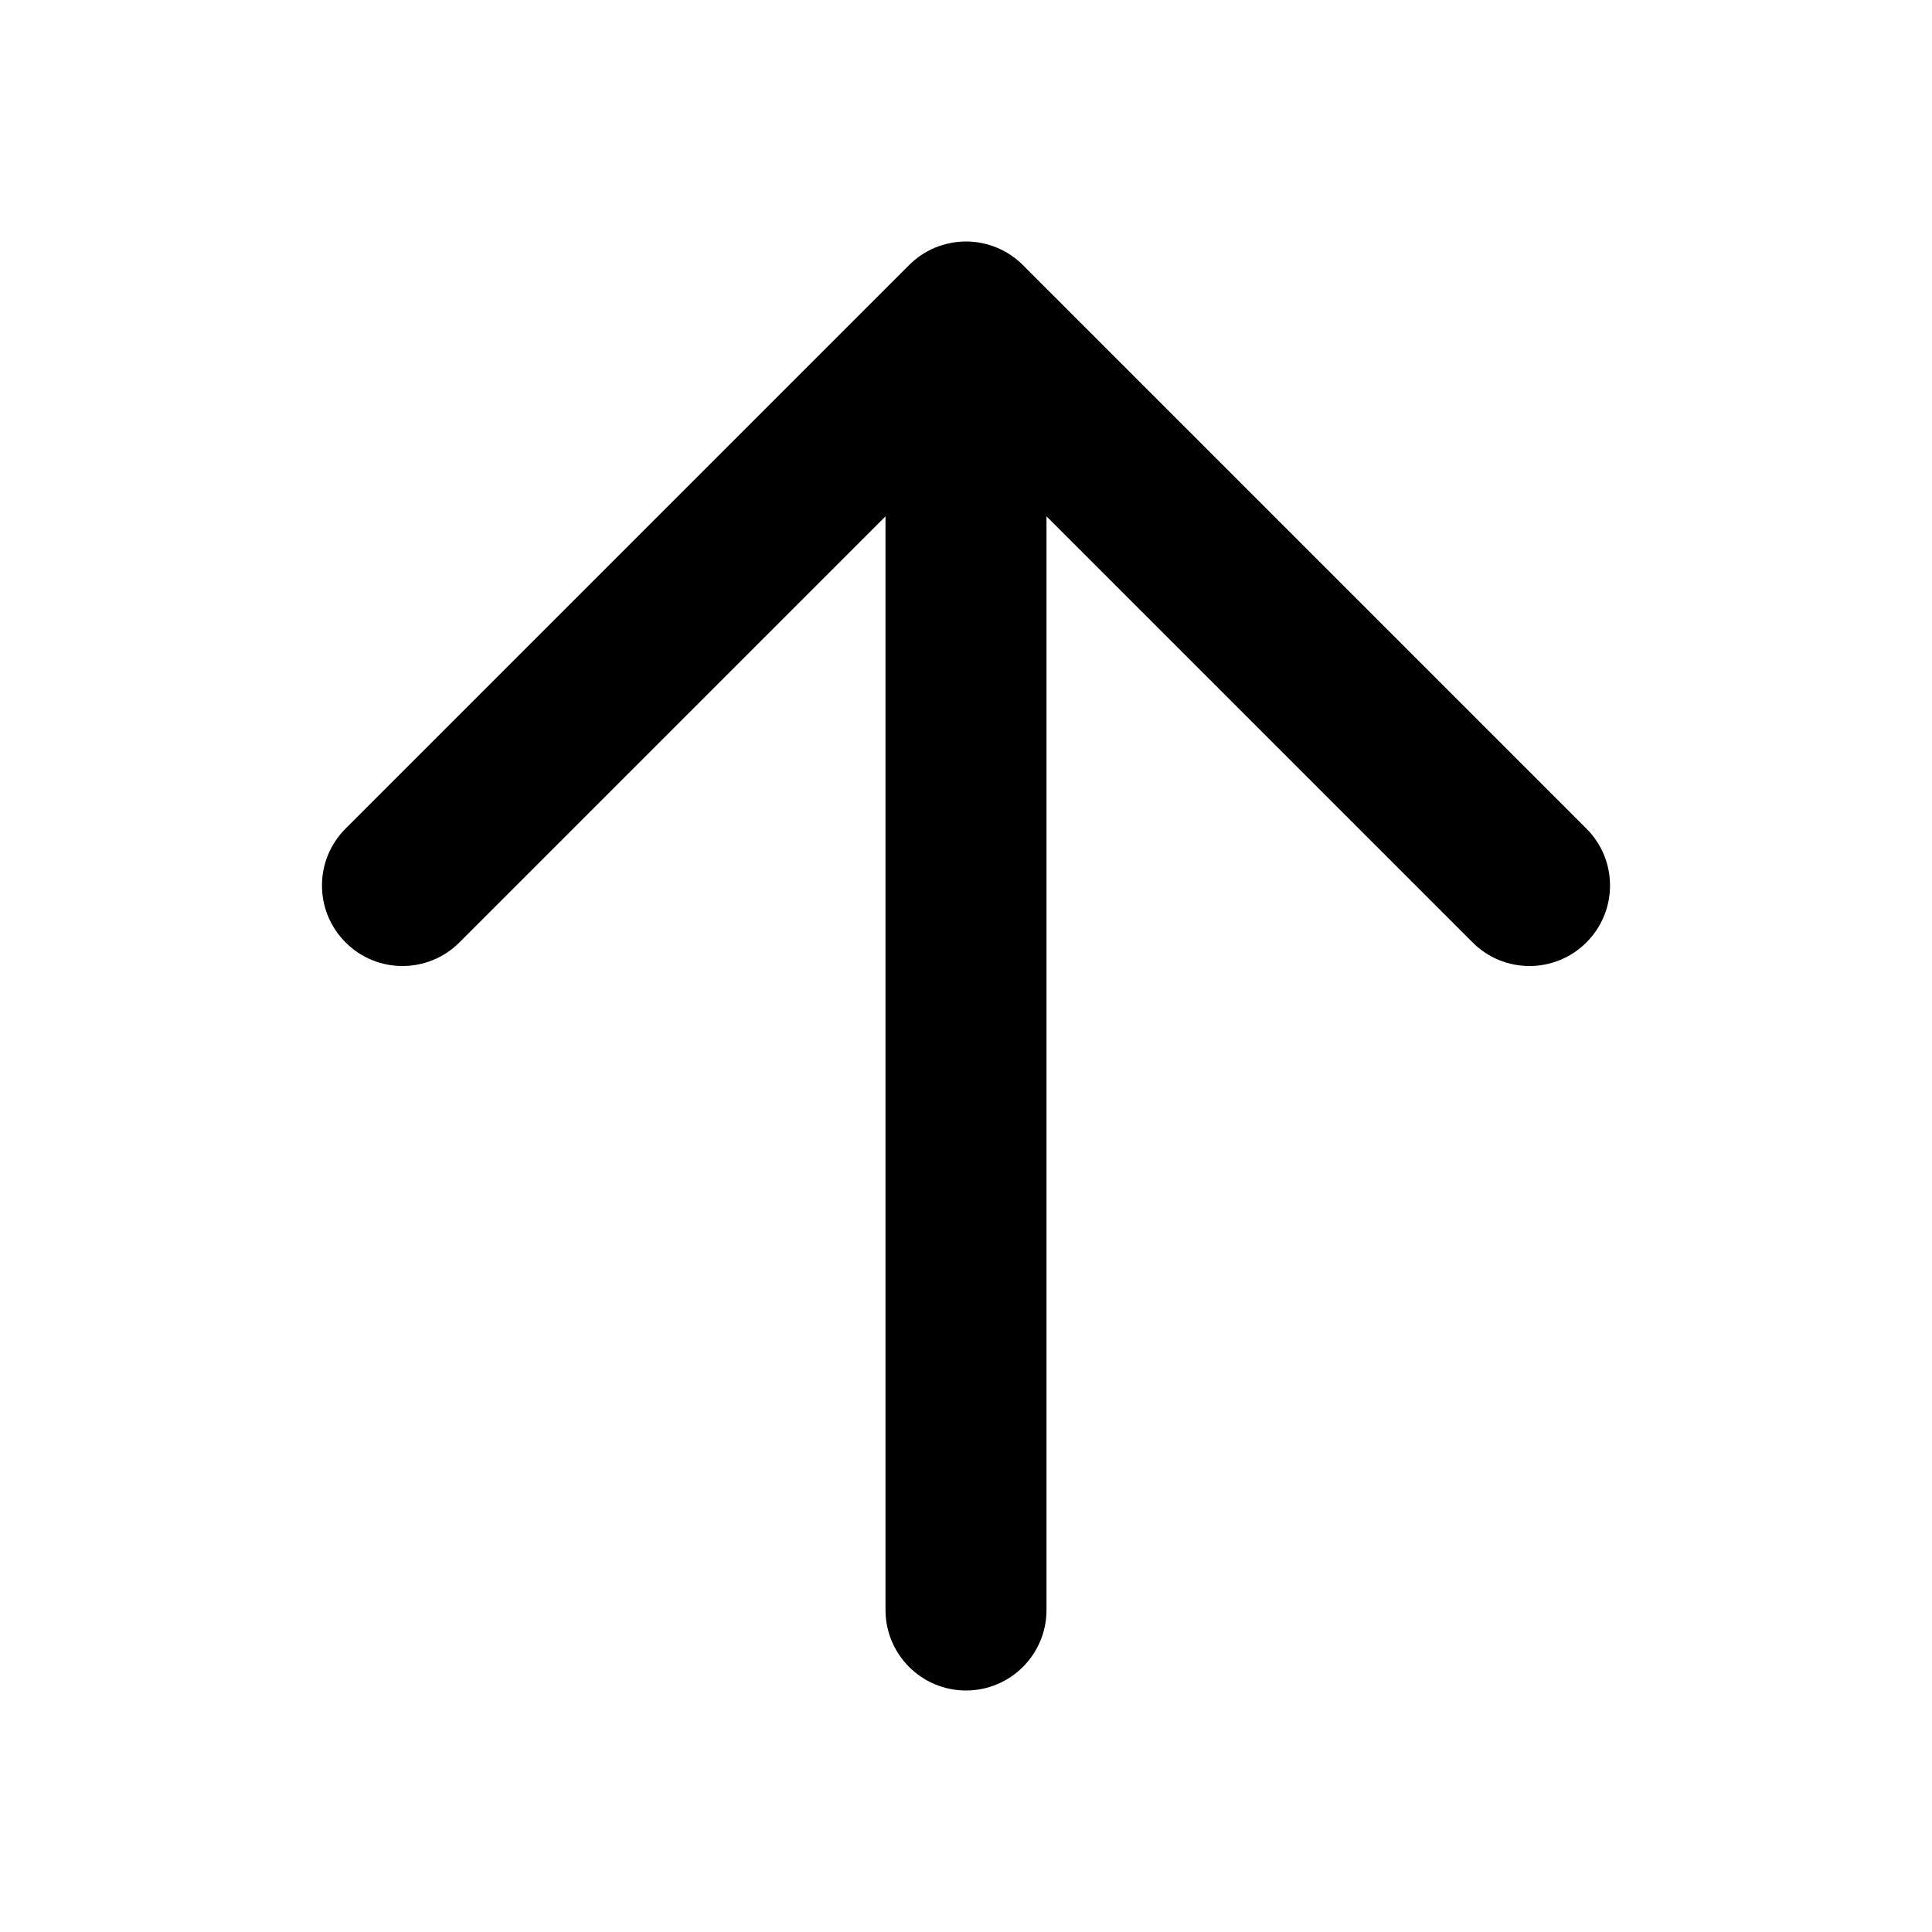
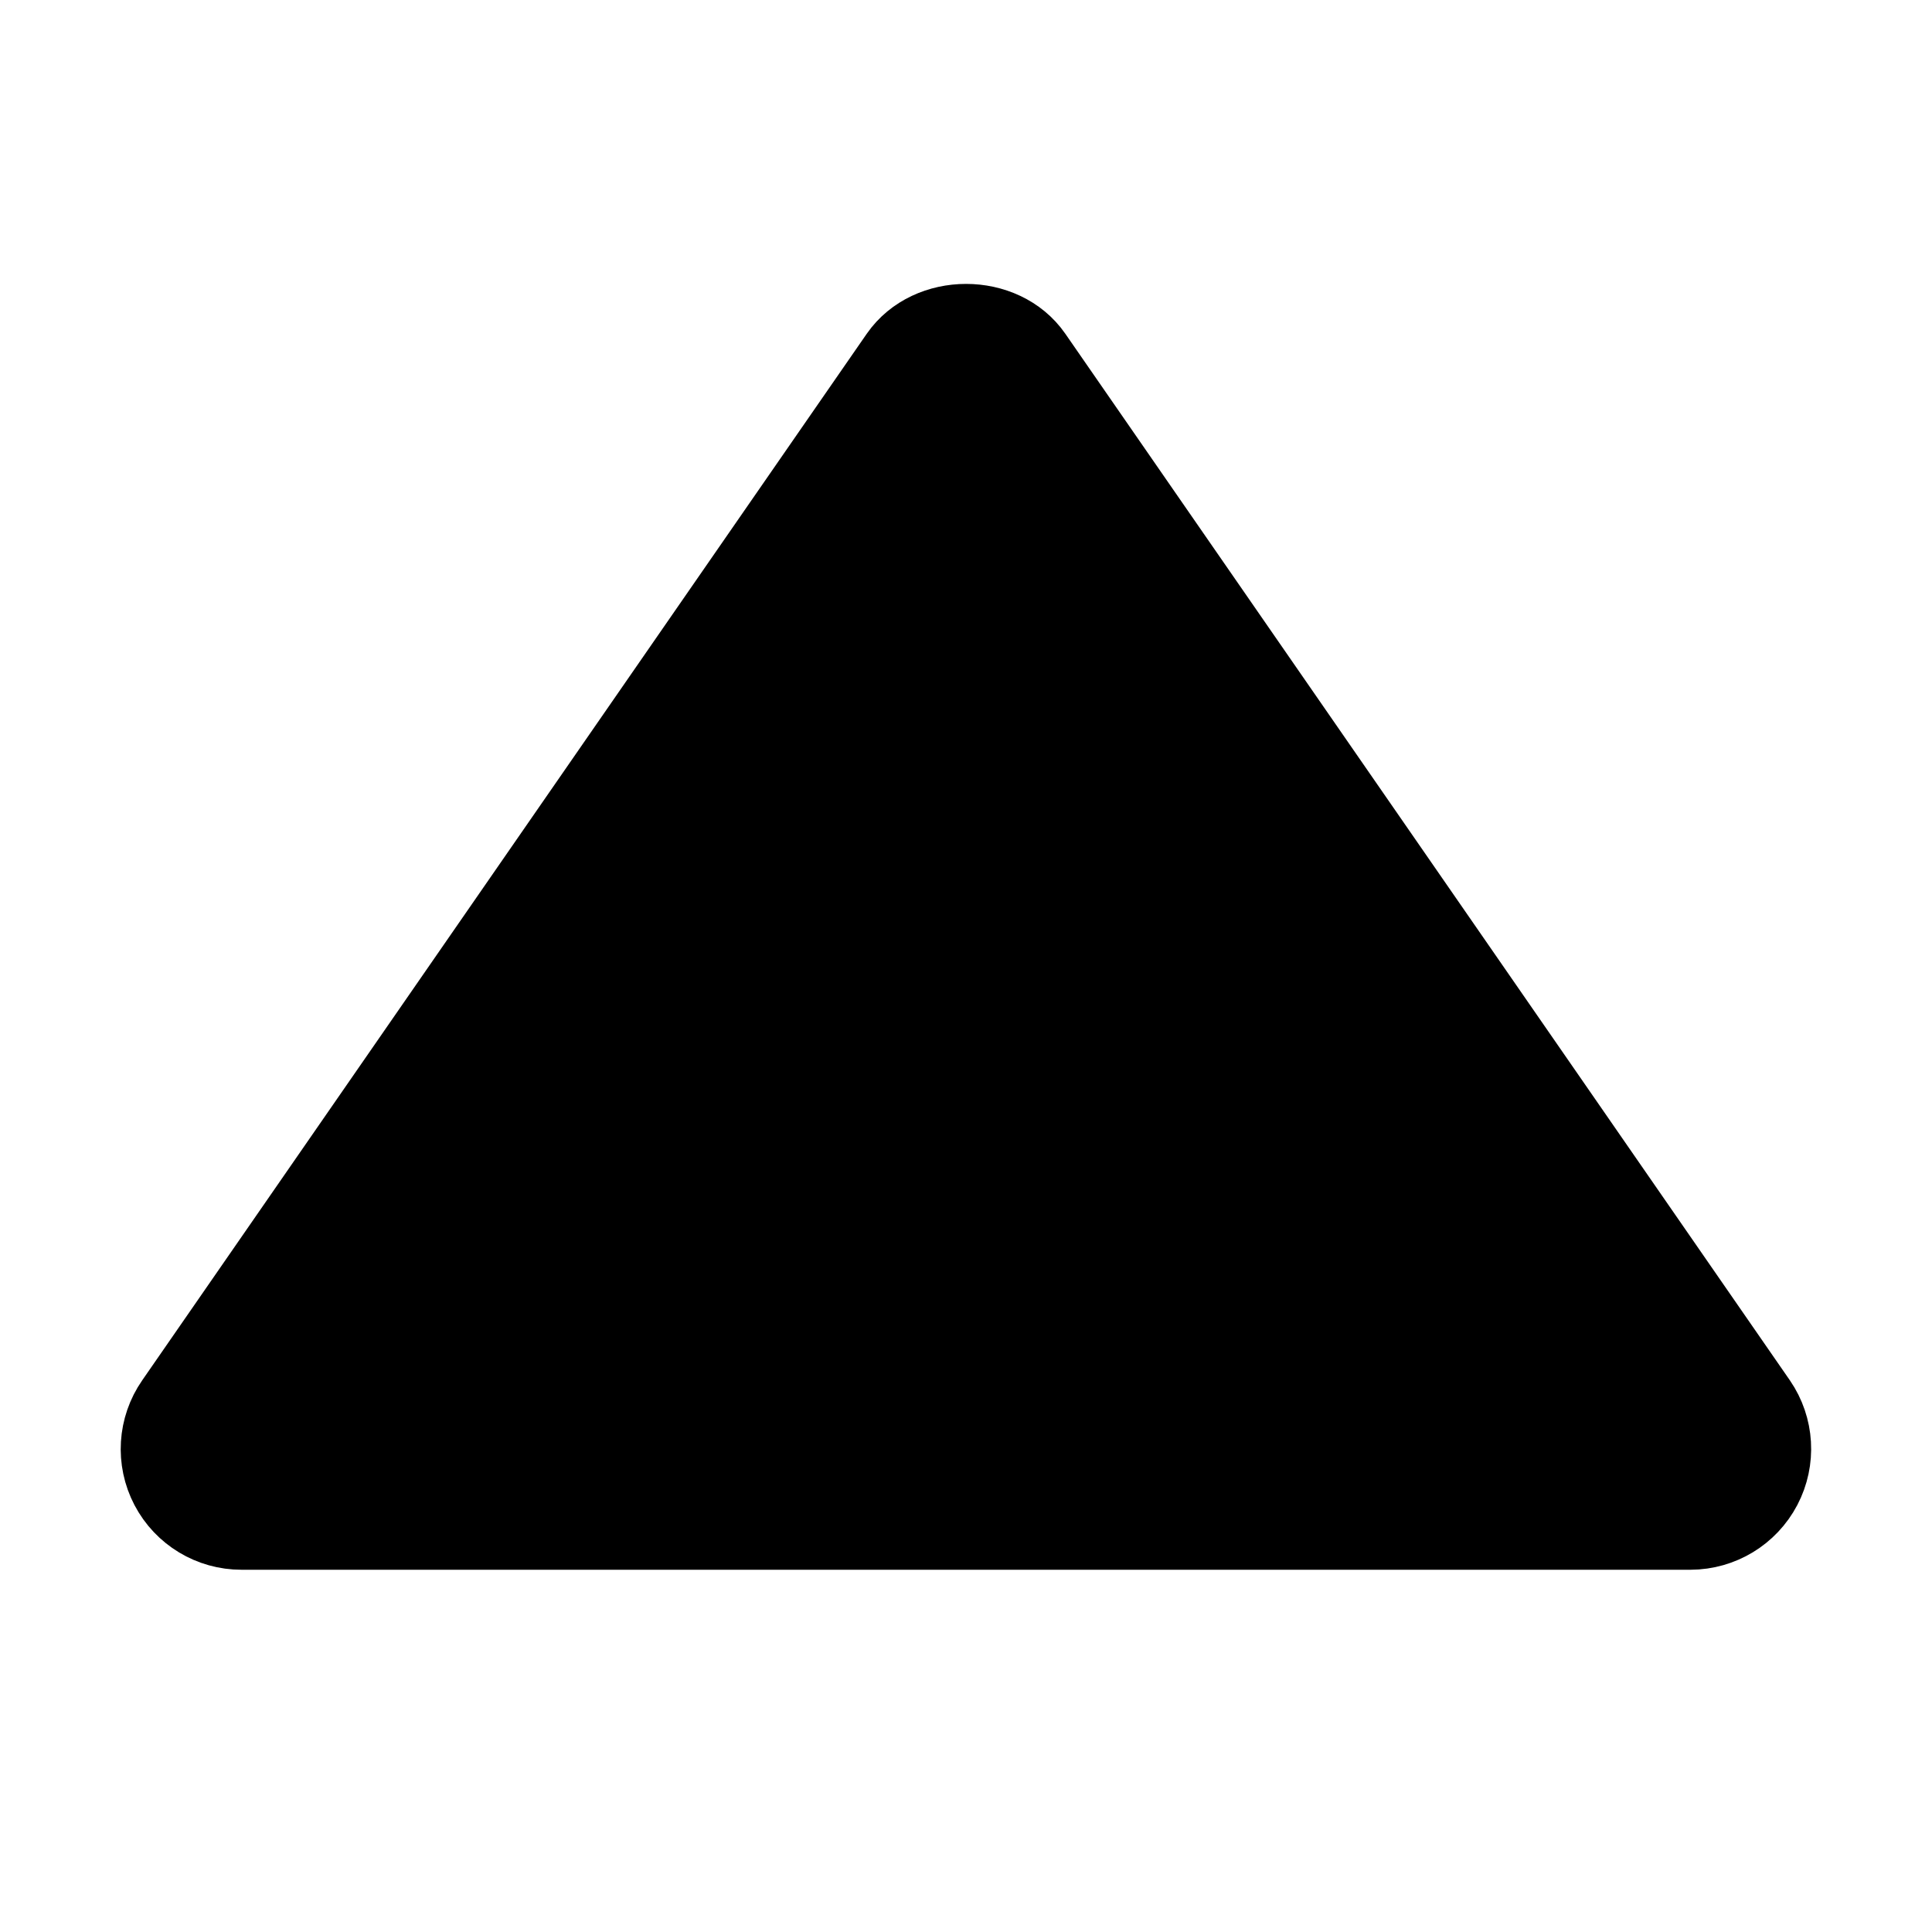
- <svg xmlns="http://www.w3.org/2000/svg" width="800px" height="800px" viewBox="0 0 24 24" fill="none">
-   <path fill-rule="evenodd" clip-rule="evenodd" d="M12 3C12.265 3 12.52 3.105 12.707 3.293L19.707 10.293C20.098 10.683 20.098 11.317 19.707 11.707C19.317 12.098 18.683 12.098 18.293 11.707L13 6.414V20C13 20.552 12.552 21 12 21C11.448 21 11 20.552 11 20V6.414L5.707 11.707C5.317 12.098 4.683 12.098 4.293 11.707C3.902 11.317 3.902 10.683 4.293 10.293L11.293 3.293C11.48 3.105 11.735 3 12 3Z" fill="#000000" />
+ <svg xmlns="http://www.w3.org/2000/svg" fill="currentColor" width="800px" height="800px" viewBox="0 0 24 24" stroke="currentColor">
+   <g id="SVGRepo_bgCarrier" stroke-width="0" />
+   <g id="SVGRepo_tracerCarrier" stroke-linecap="round" stroke-linejoin="round" />
+   <g id="SVGRepo_iconCarrier">
+     <path d="M3 19h18a1.002 1.002 0 0 0 .823-1.569l-9-13c-.373-.539-1.271-.539-1.645 0l-9 13A.999.999 0 0 0 3 19z" />
+   </g>
</svg>
